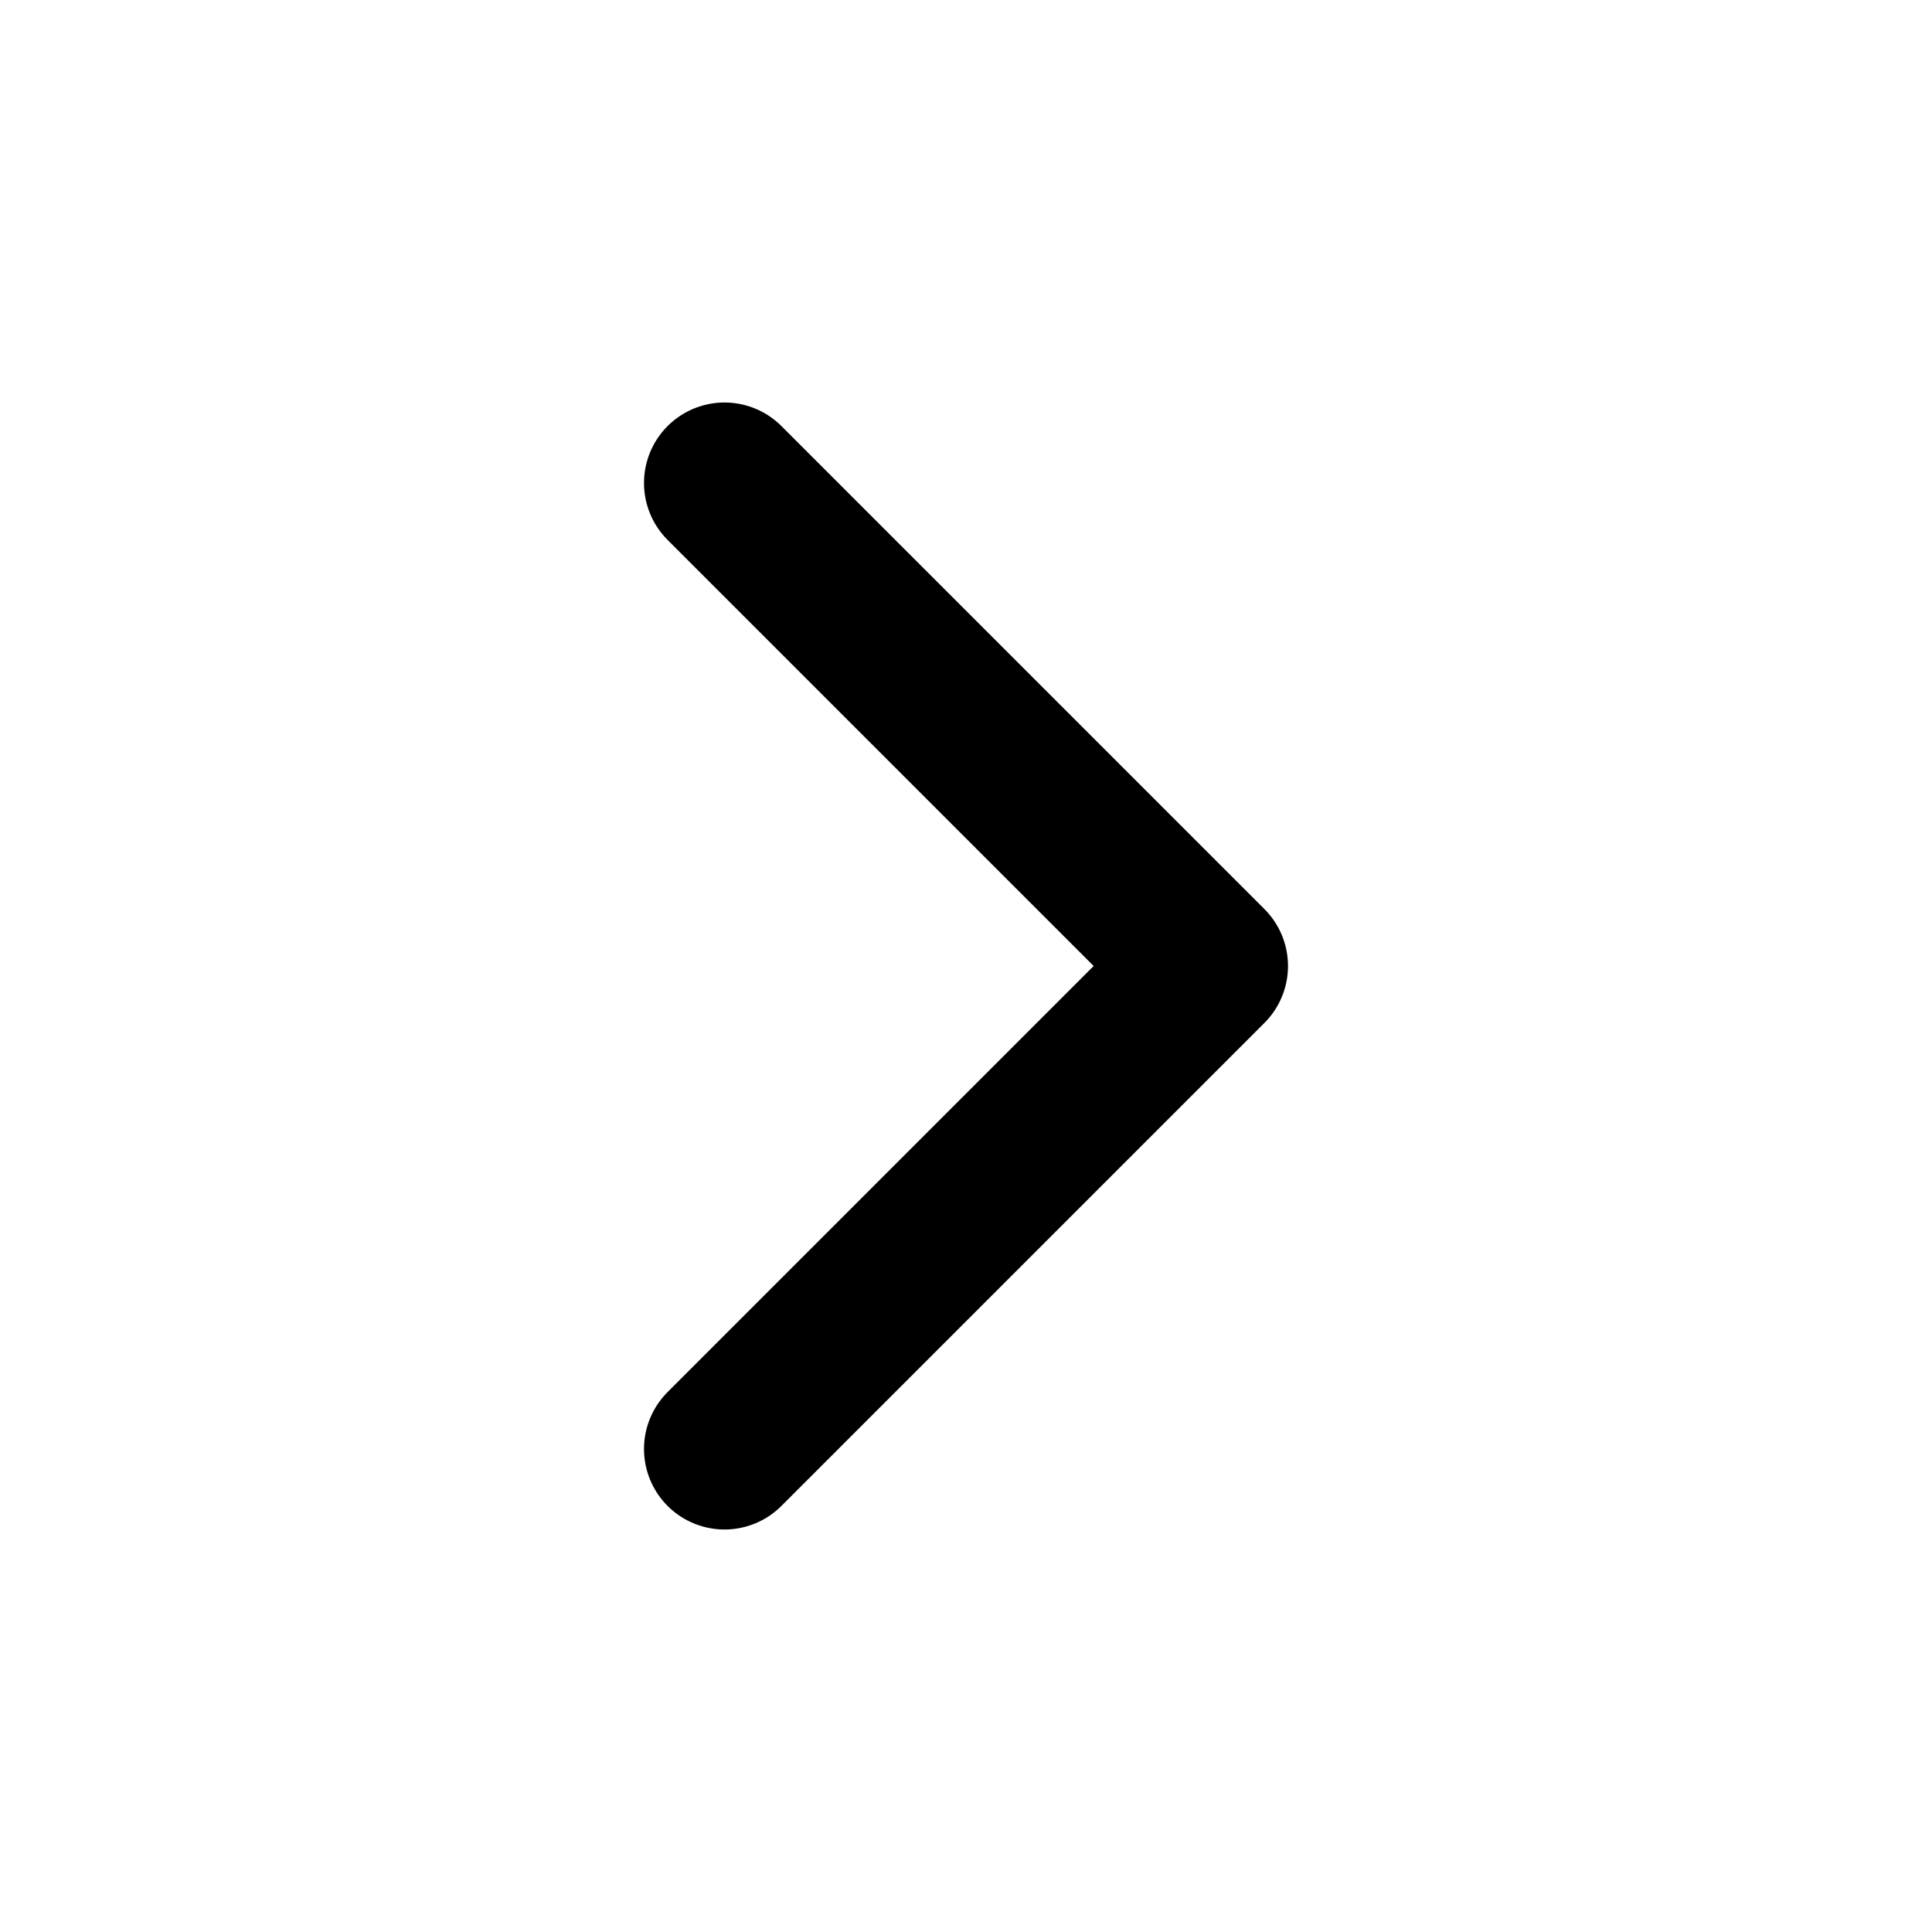
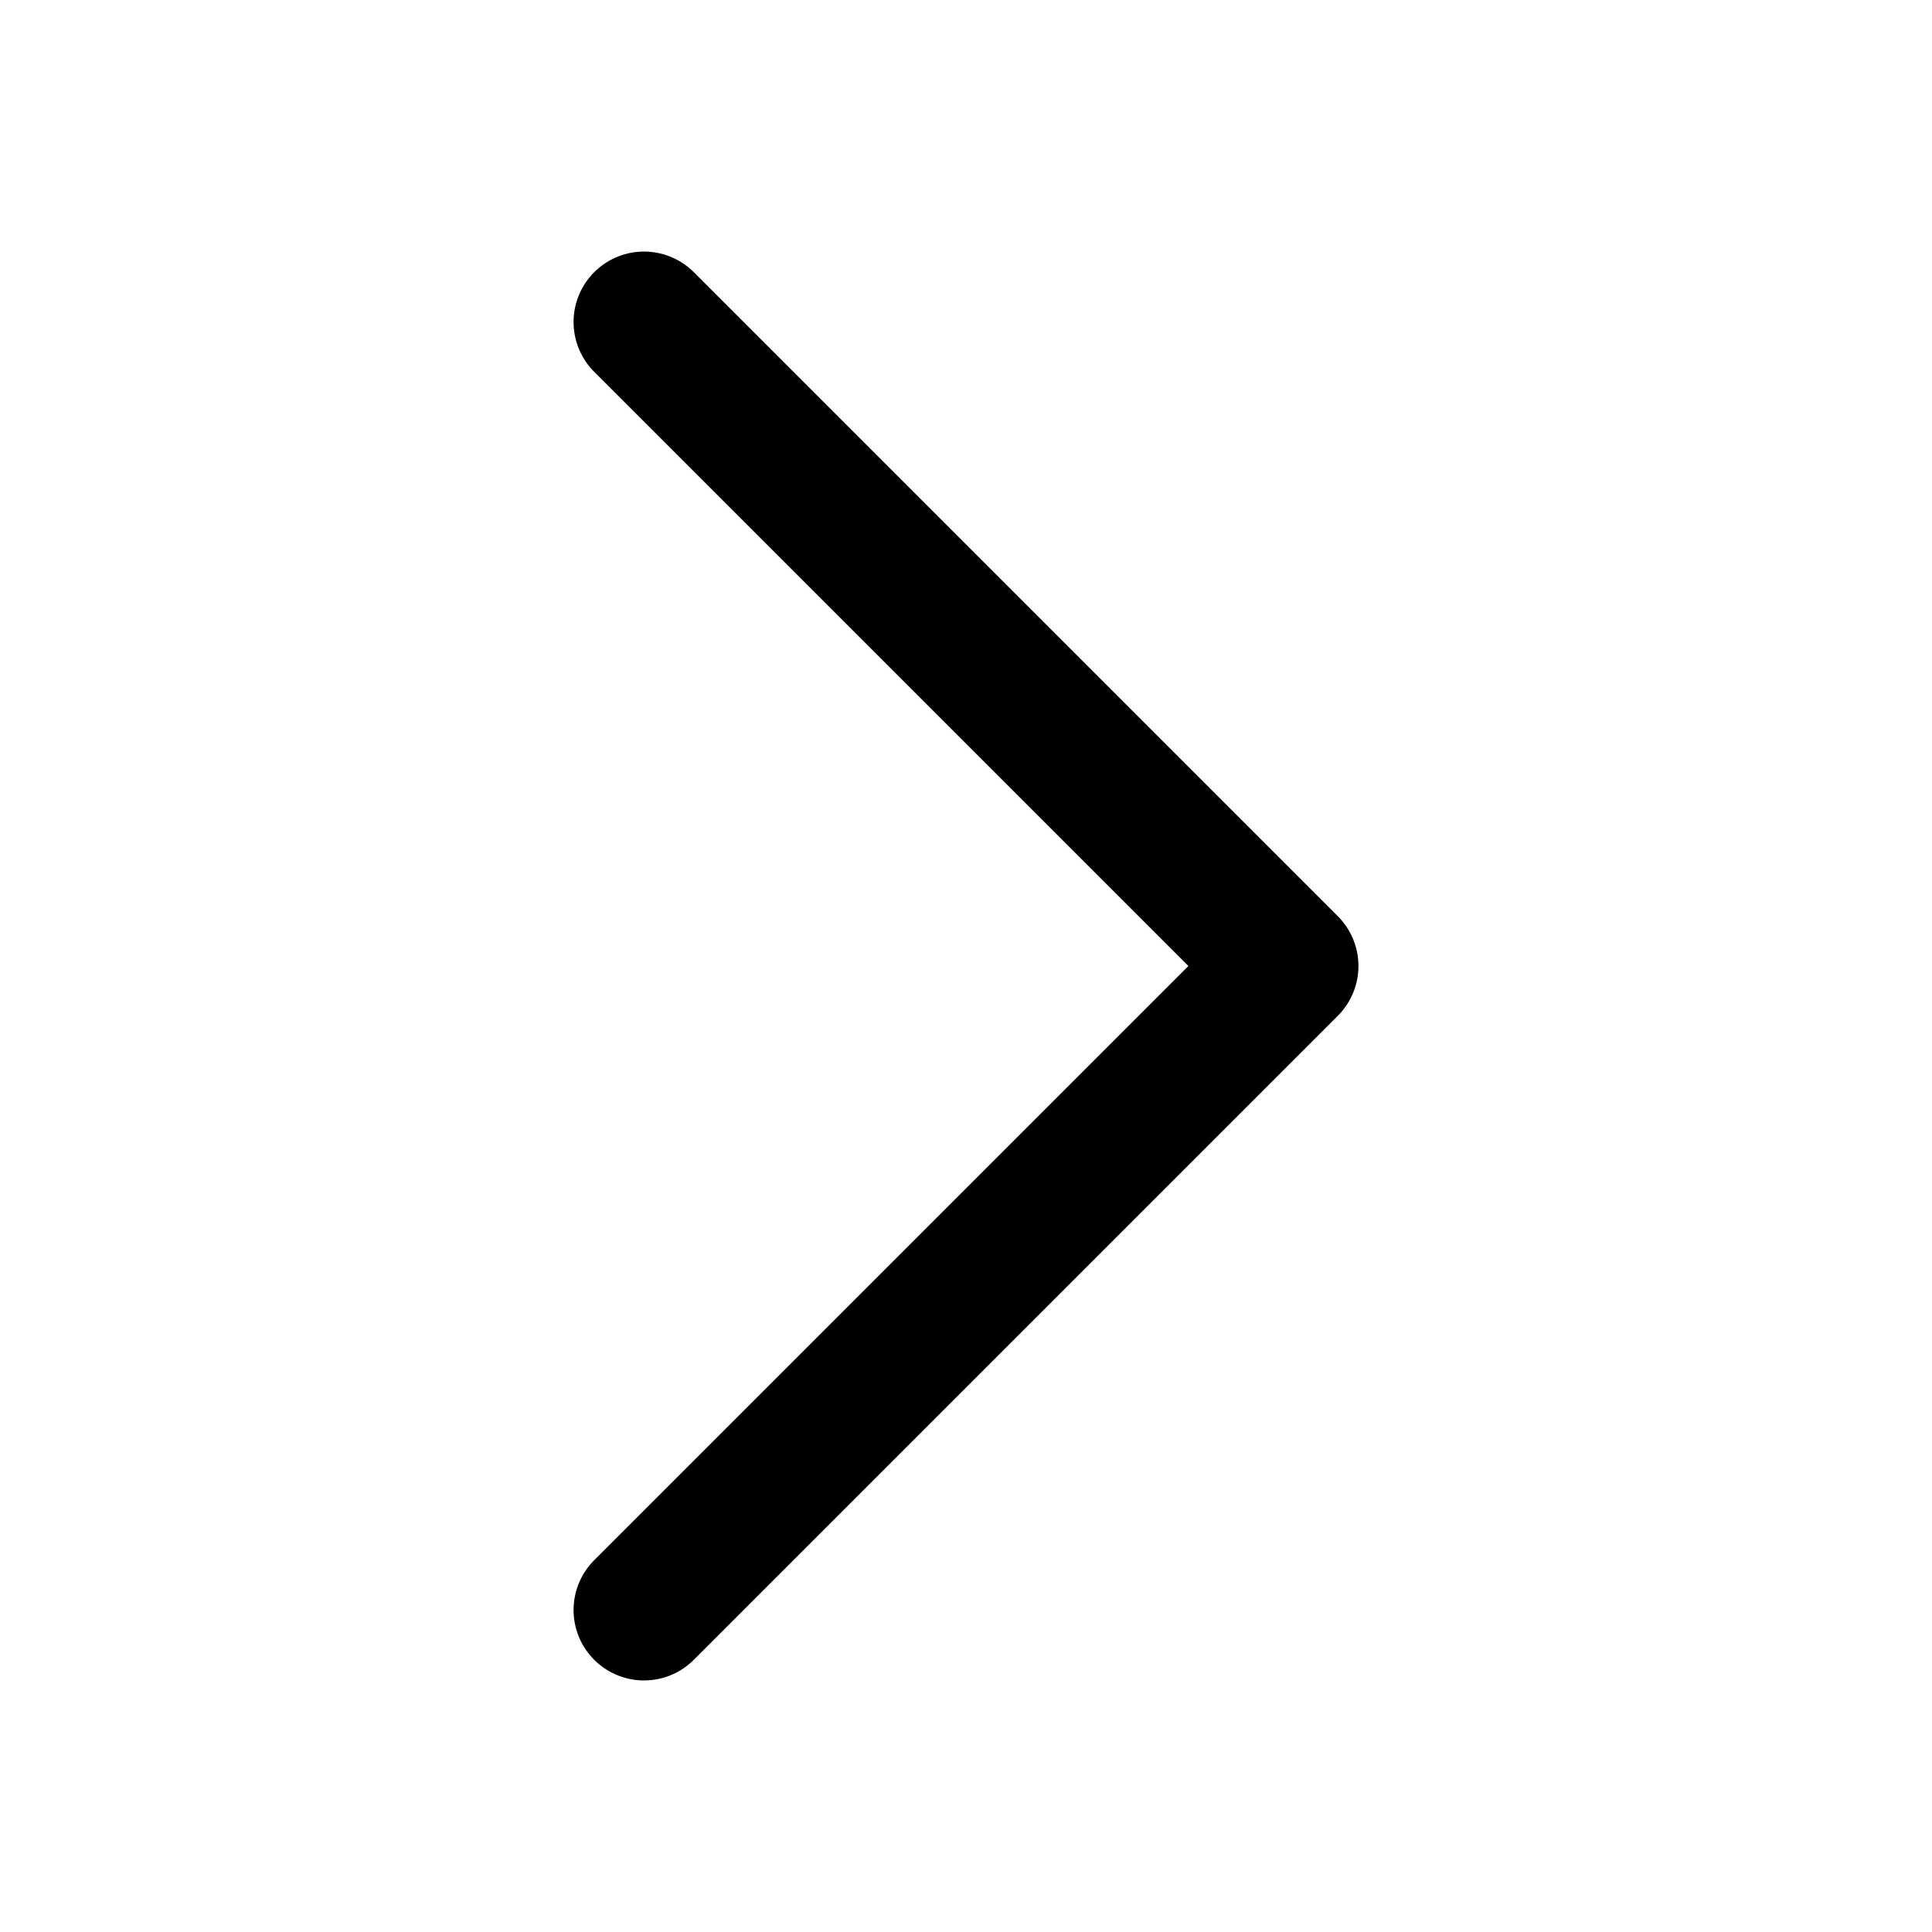
- <svg xmlns="http://www.w3.org/2000/svg" width="1em" height="1em" viewBox="0 0 24 24">
-   <path fill="none" stroke="currentColor" stroke-linecap="round" stroke-linejoin="round" stroke-width="2" d="m9 18l6-6l-6-6" />
+ <svg xmlns="http://www.w3.org/2000/svg" width="24" height="24" viewBox="0 0 24 24" fill="none" stroke="currentColor" stroke-width="1.75" stroke-linecap="round" stroke-linejoin="round">
+   <path d="m8 20 8-8-8-8" />
</svg>
